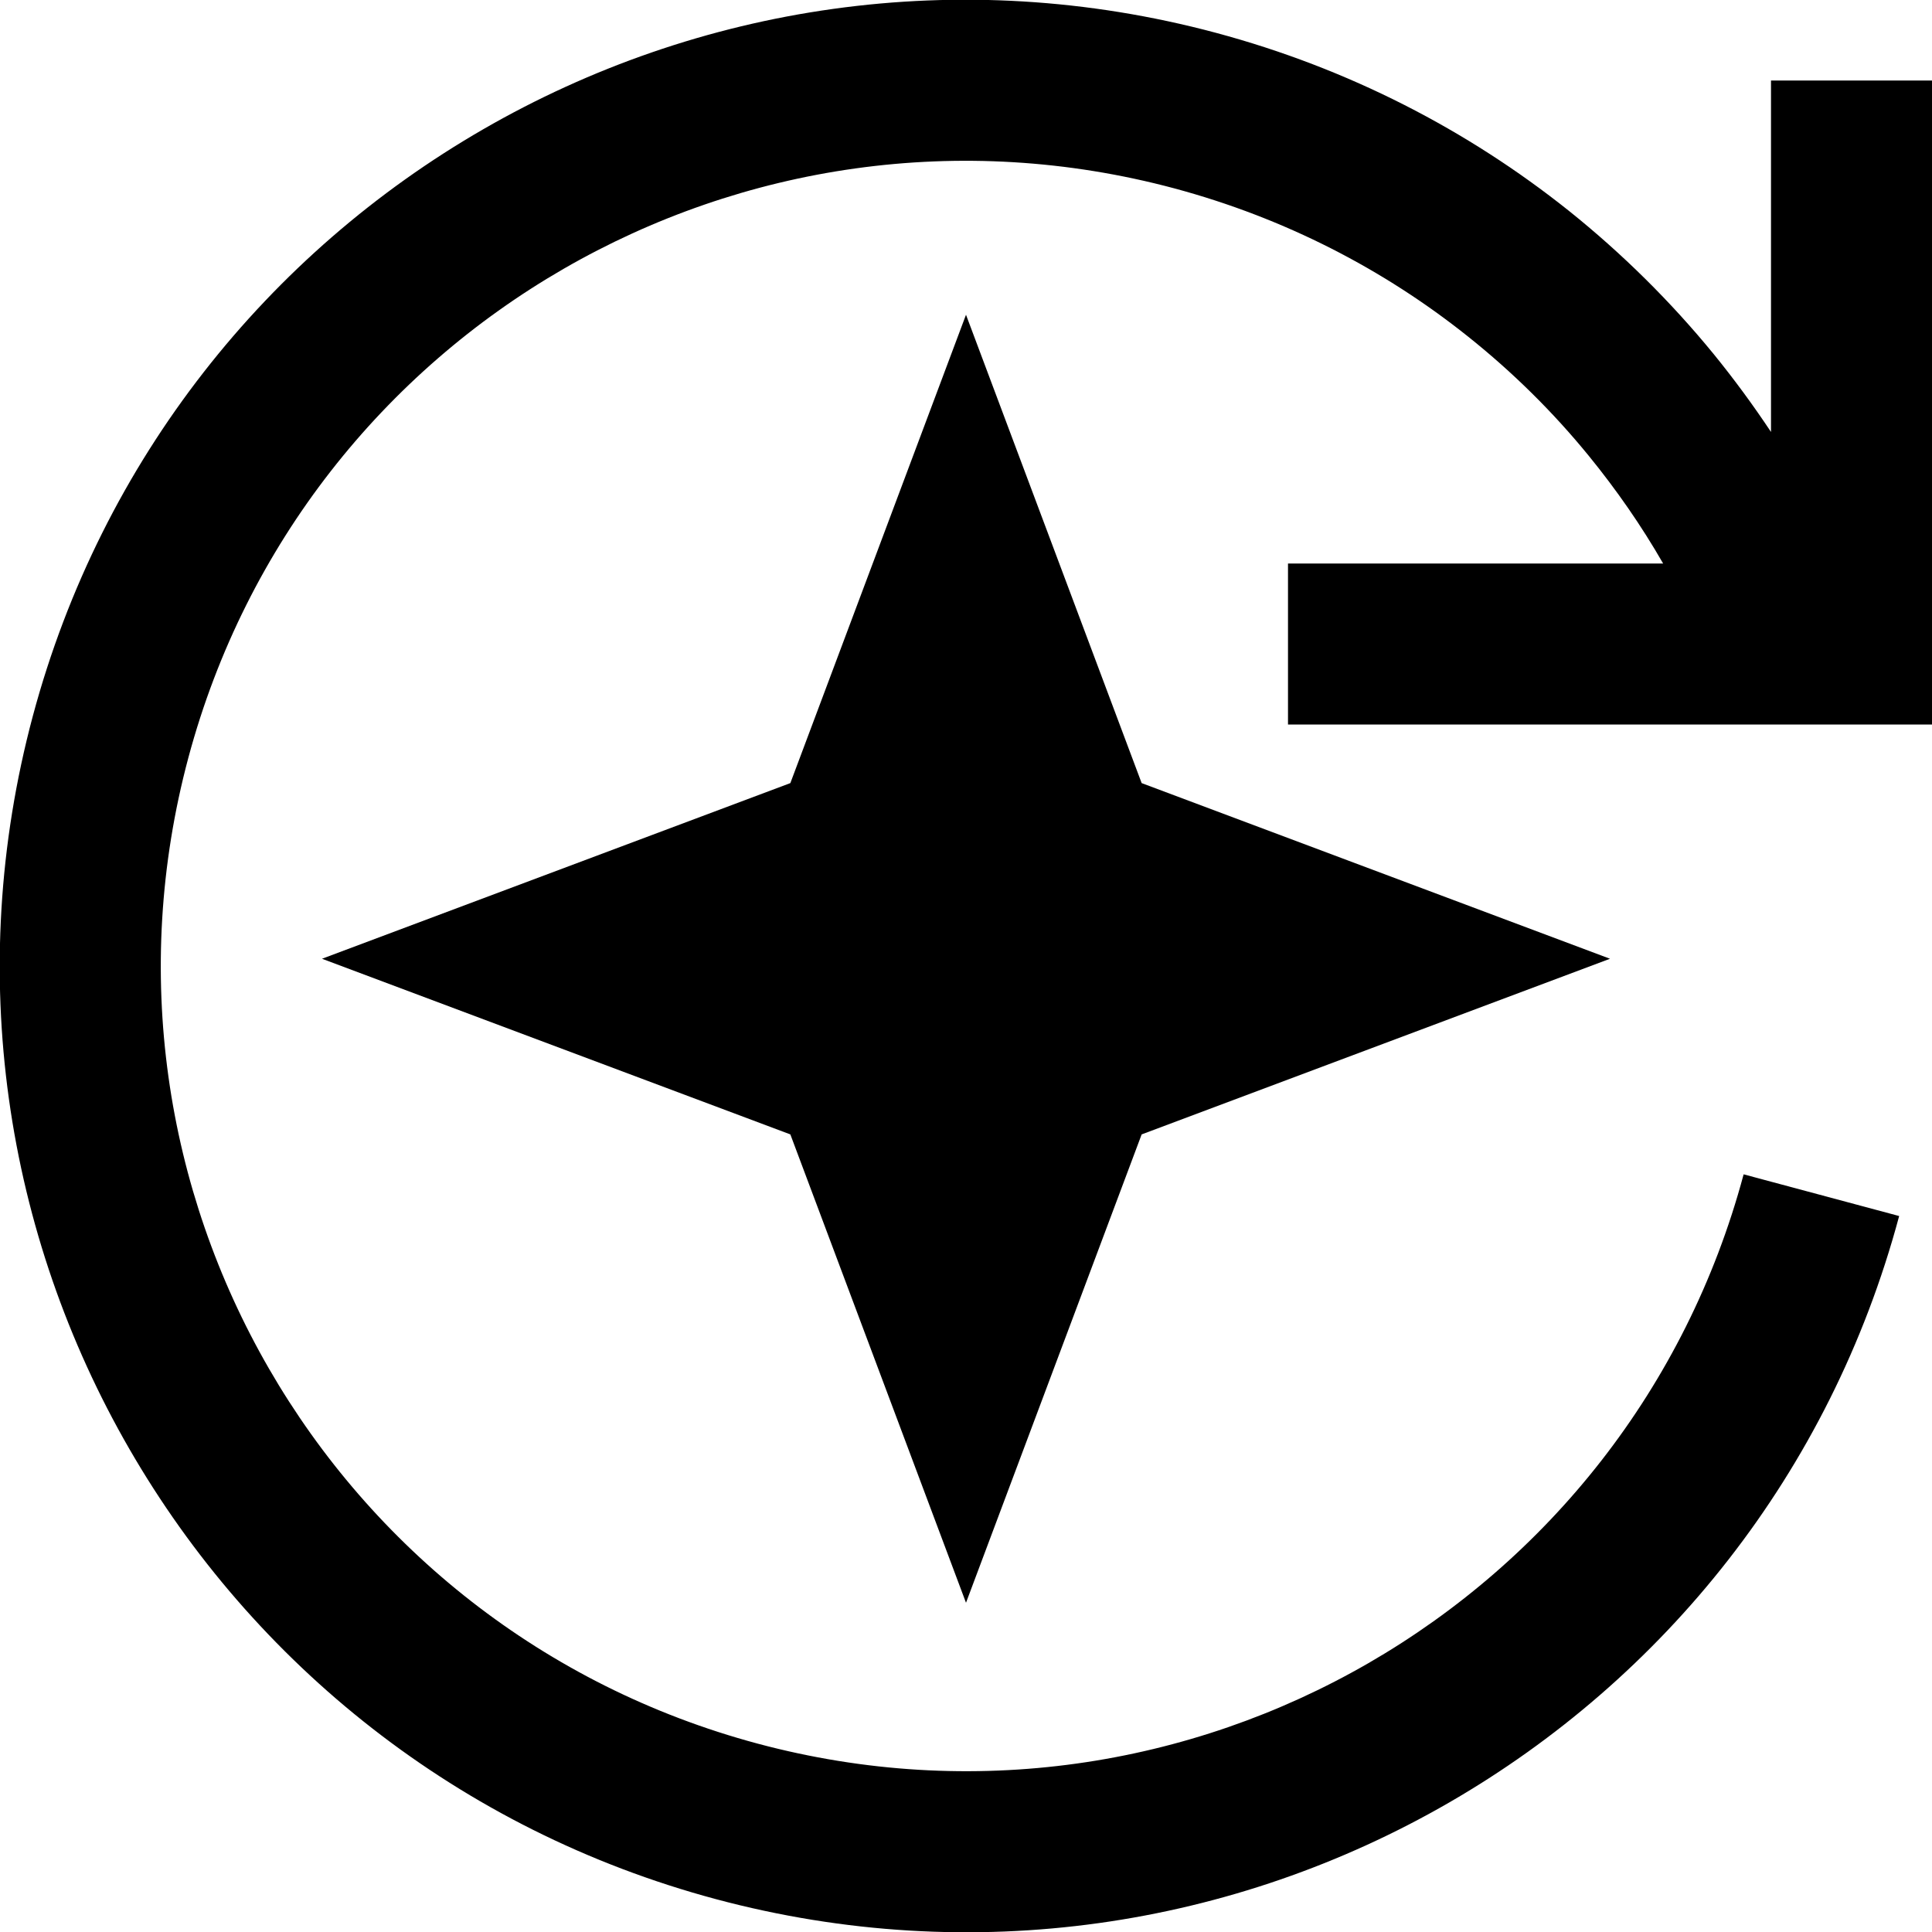
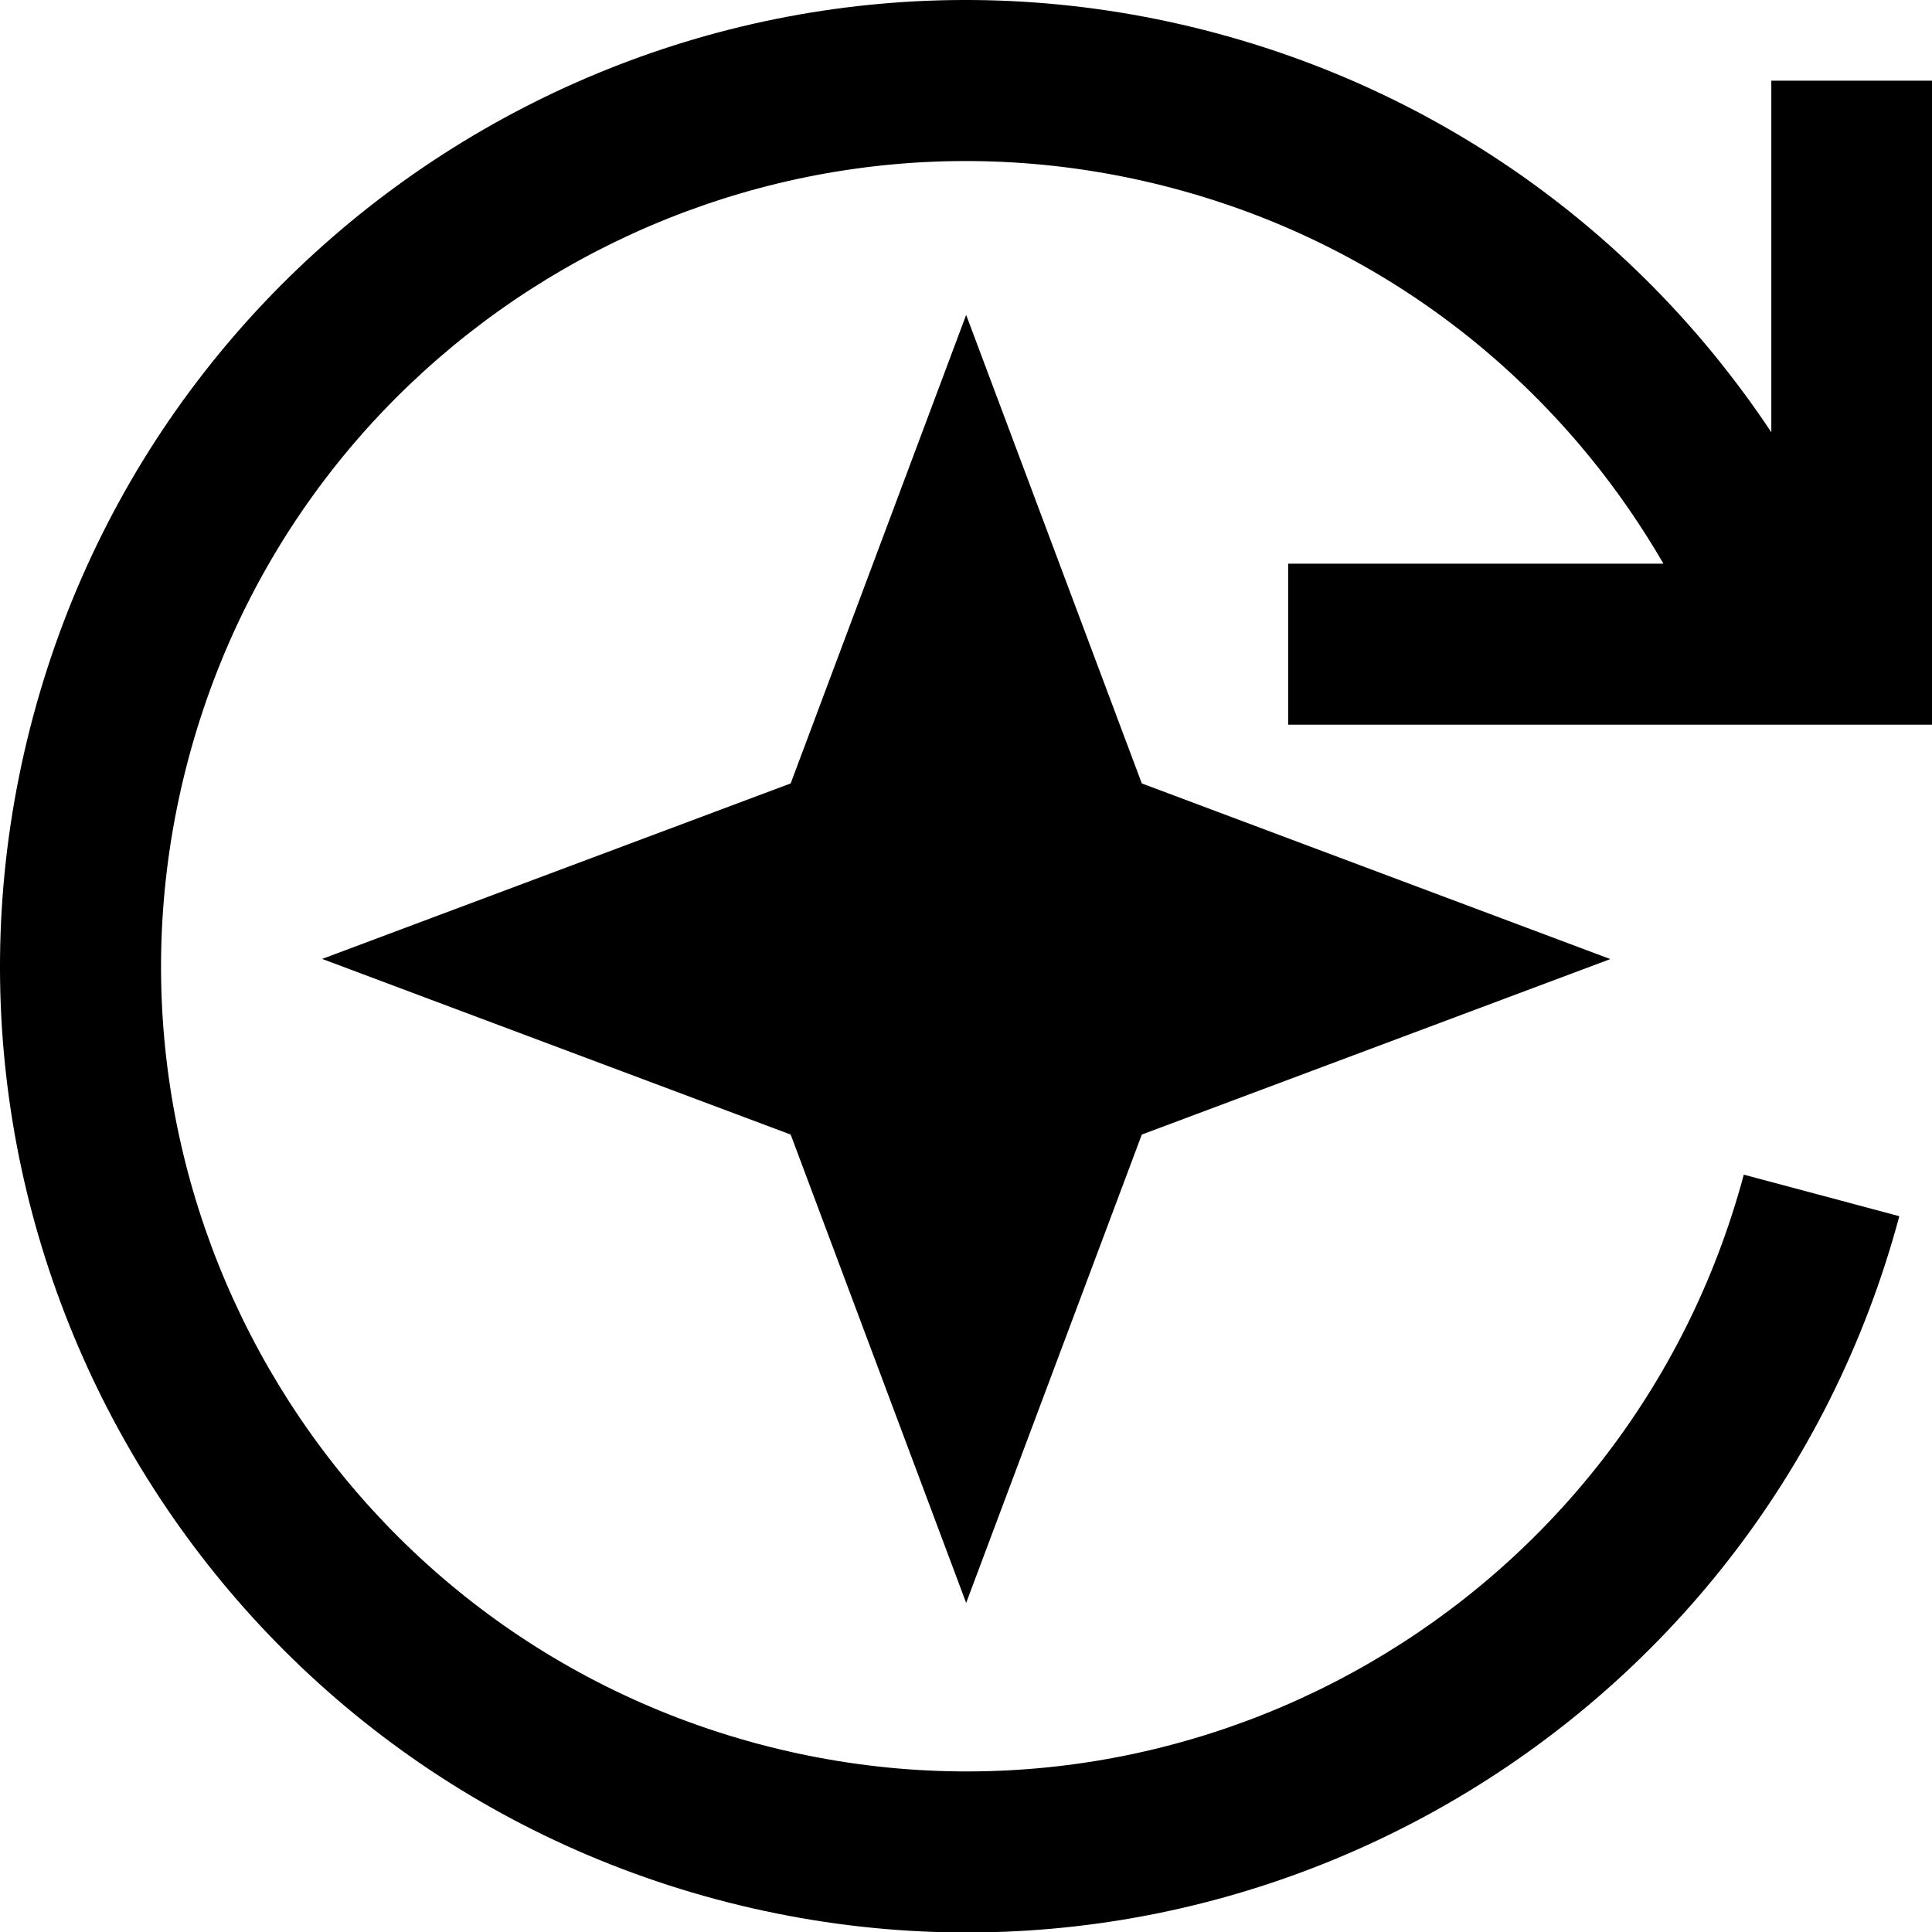
<svg xmlns="http://www.w3.org/2000/svg" width="12" height="12" viewBox="0 0 12 12">
-   <path d="M4.706 10.83C2.039 10.115 0.456 7.373 1.17 4.706C1.885 2.039 4.627 0.456 7.294 1.17C7.982 1.355 8.597 1.674 9.119 2.091C9.396 2.312 9.647 2.56 9.868 2.831C10.04 3.042 10.195 3.265 10.33 3.5L8 3.5V4.5H12L12 0.5L11 0.5L11 2.683C10.889 2.516 10.77 2.354 10.643 2.198C10.377 1.873 10.076 1.575 9.744 1.309C9.116 0.808 8.377 0.425 7.553 0.204C4.352 -0.653 1.062 1.246 0.204 4.447C-0.653 7.648 1.246 10.938 4.447 11.796C7.648 12.653 10.938 10.754 11.796 7.553L10.83 7.294C10.115 9.961 7.373 11.544 4.706 10.83Z" />
-   <path d="M4.909 4.864L6 1.955L7.091 4.864L10 5.955L7.091 7.046L6 9.955L4.909 7.046L2 5.955L4.909 4.864Z" />
+   <path d="M4.707 10.831C2.04 10.116 0.457 7.375 1.172 4.707C1.887 2.04 4.628 0.457 7.296 1.172C7.984 1.356 8.599 1.675 9.121 2.092C9.397 2.313 9.648 2.562 9.87 2.833C10.042 3.043 10.196 3.267 10.332 3.501L8.001 3.501V4.501H12.002L12.002 0.501L11.002 0.501L11.002 2.685C10.891 2.517 10.771 2.356 10.644 2.2C10.378 1.875 10.077 1.576 9.745 1.311C9.117 0.809 8.378 0.427 7.554 0.206C4.354 -0.652 1.064 1.248 0.206 4.449C-0.652 7.649 1.248 10.939 4.449 11.797C7.649 12.655 10.939 10.755 11.797 7.554L10.831 7.296C10.116 9.963 7.375 11.546 4.707 10.831Z" />
+   <path d="M4.911 4.866L6.001 1.956L7.092 4.866L10.002 5.957L7.092 7.047L6.001 9.956L4.911 7.047L2.001 5.956L4.911 4.866Z" />
</svg>
